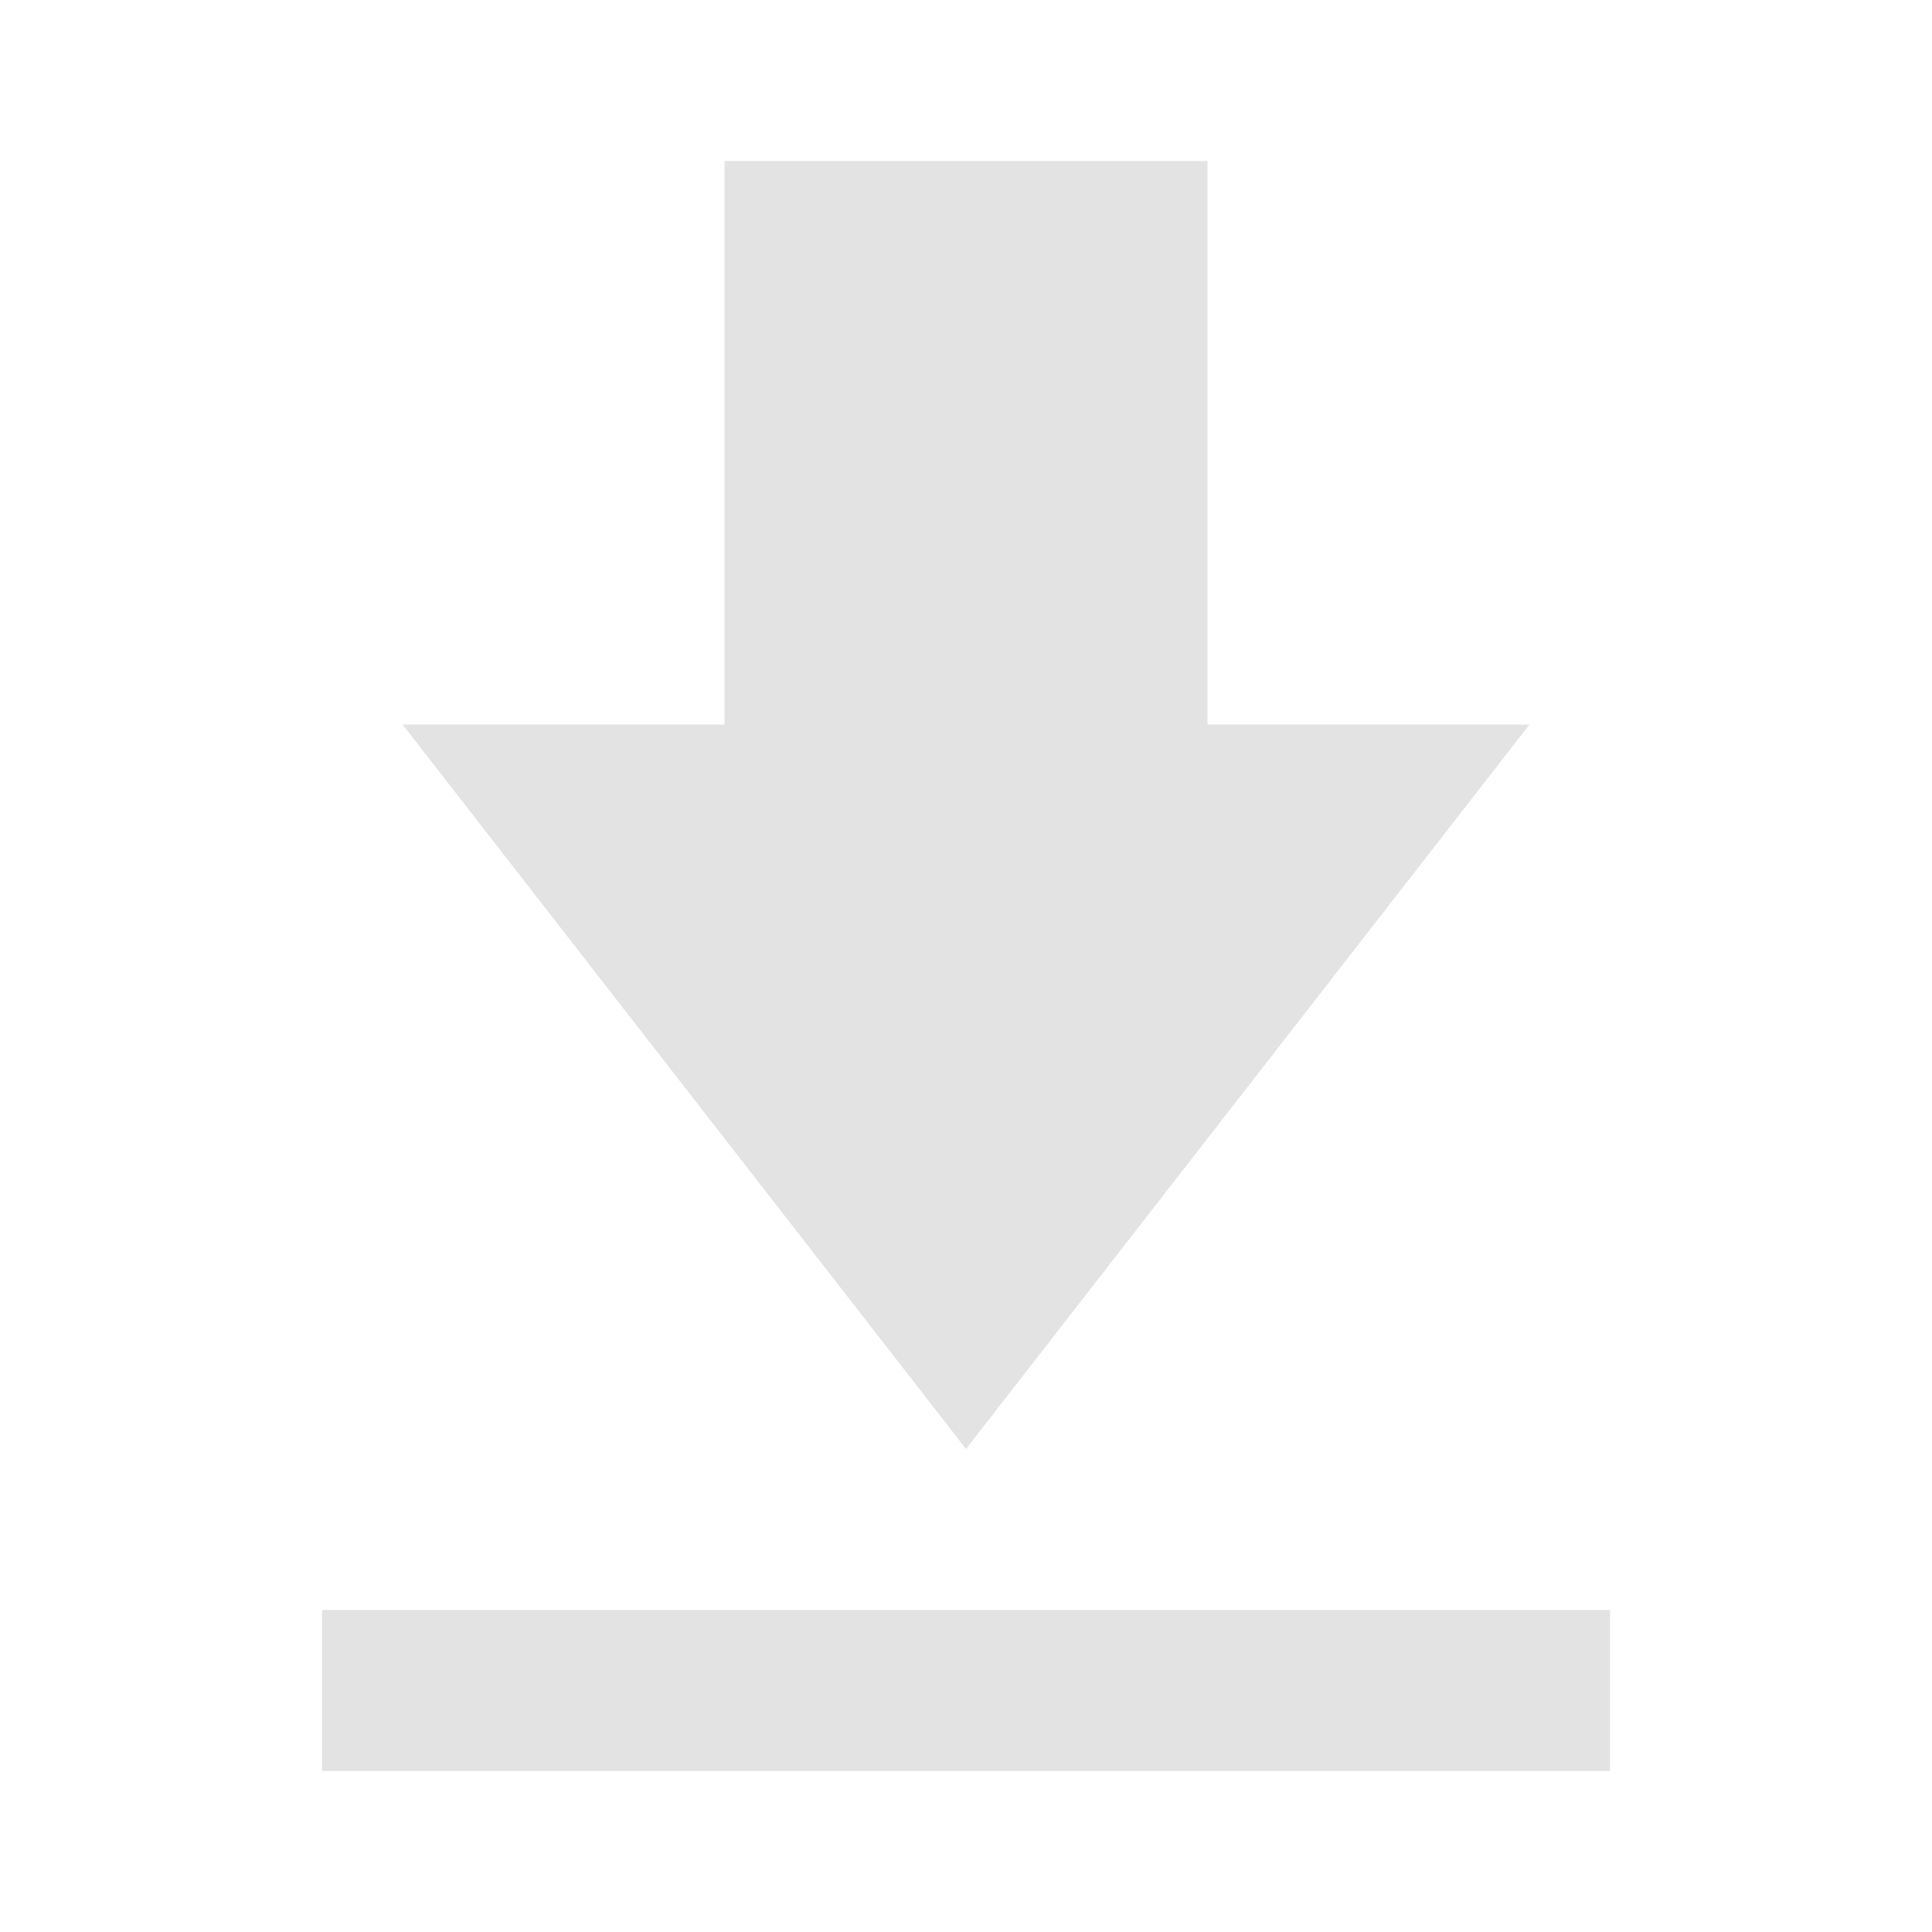
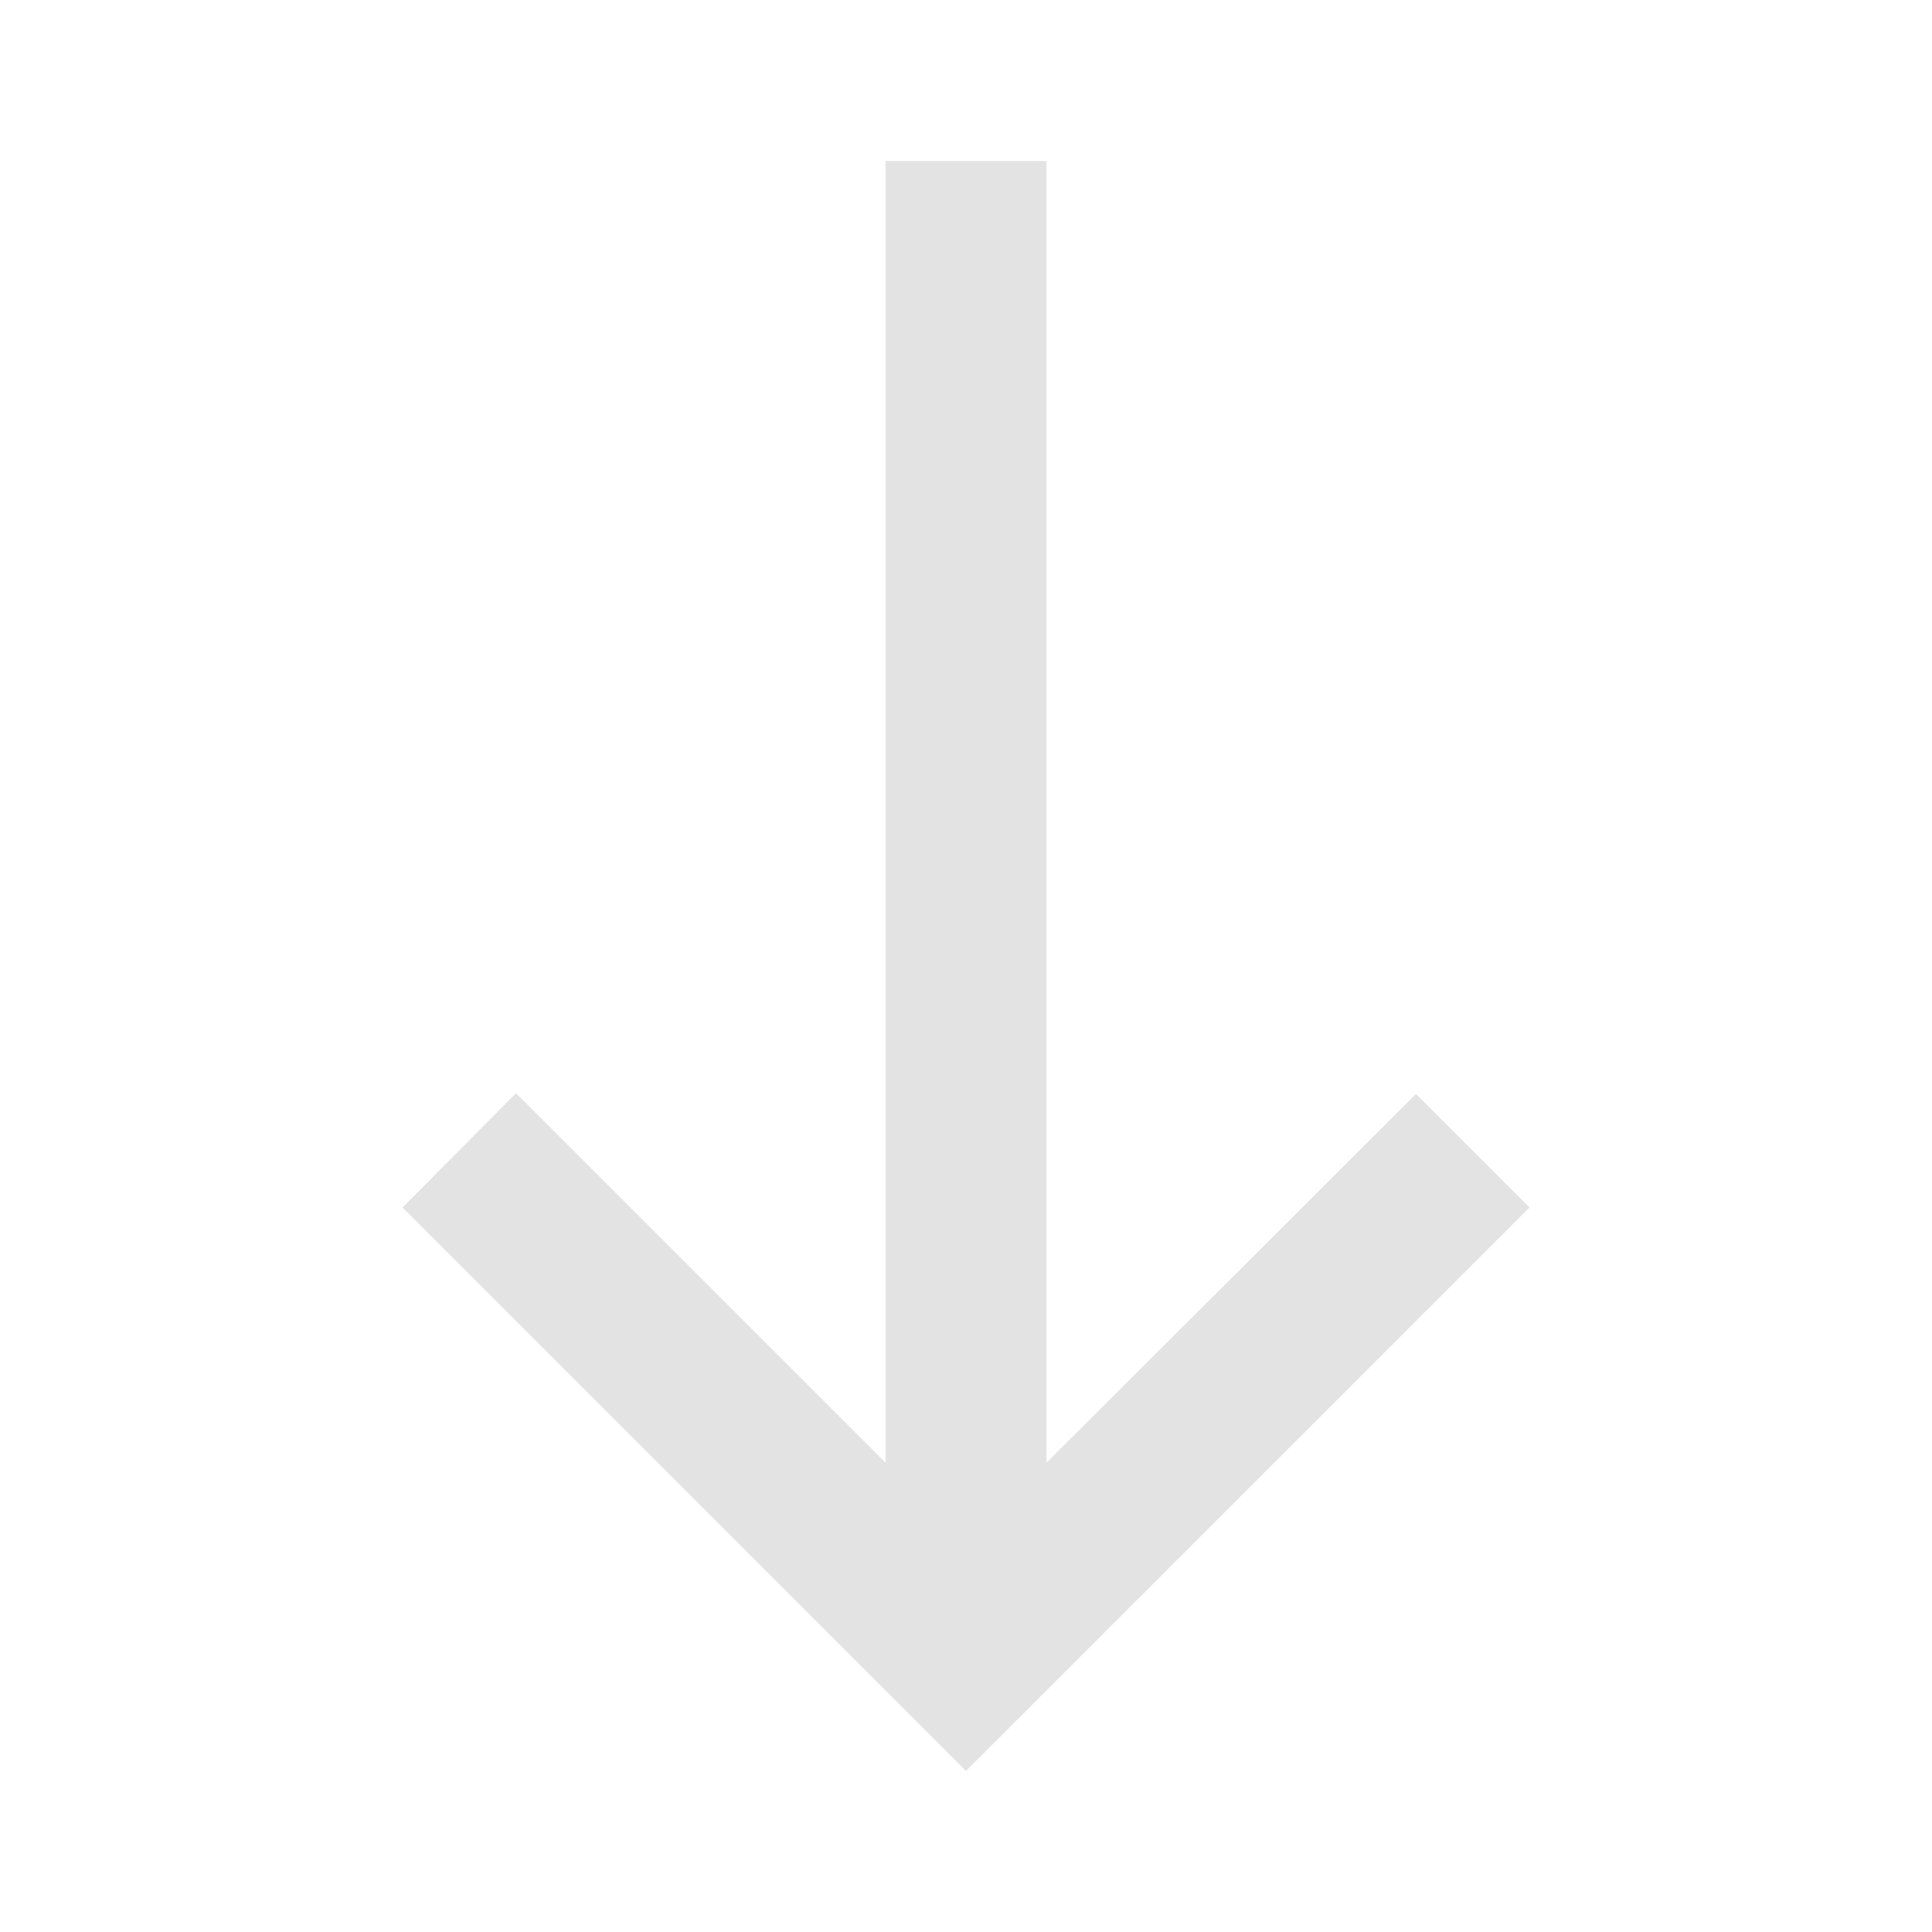
- <svg xmlns="http://www.w3.org/2000/svg" height="24px" viewBox="0 -960 960 960" width="24px" fill="#e3e3e3">
-   <path d="M160-80v-80h640v80H160Zm320-160L200-600h160v-280h240v280h160L480-240Z" />
+ <svg xmlns="http://www.w3.org/2000/svg" enable-background="new 0 0 24 24" height="24px" viewBox="0 0 24 24" width="24px" fill="#e3e3e3">
+   <rect fill="none" height="24" width="24" />
+   <path d="M19,15l-1.41-1.41L13,18.17V2H11v16.17l-4.59-4.59L5,15l7,7L19,15z" />
</svg>
